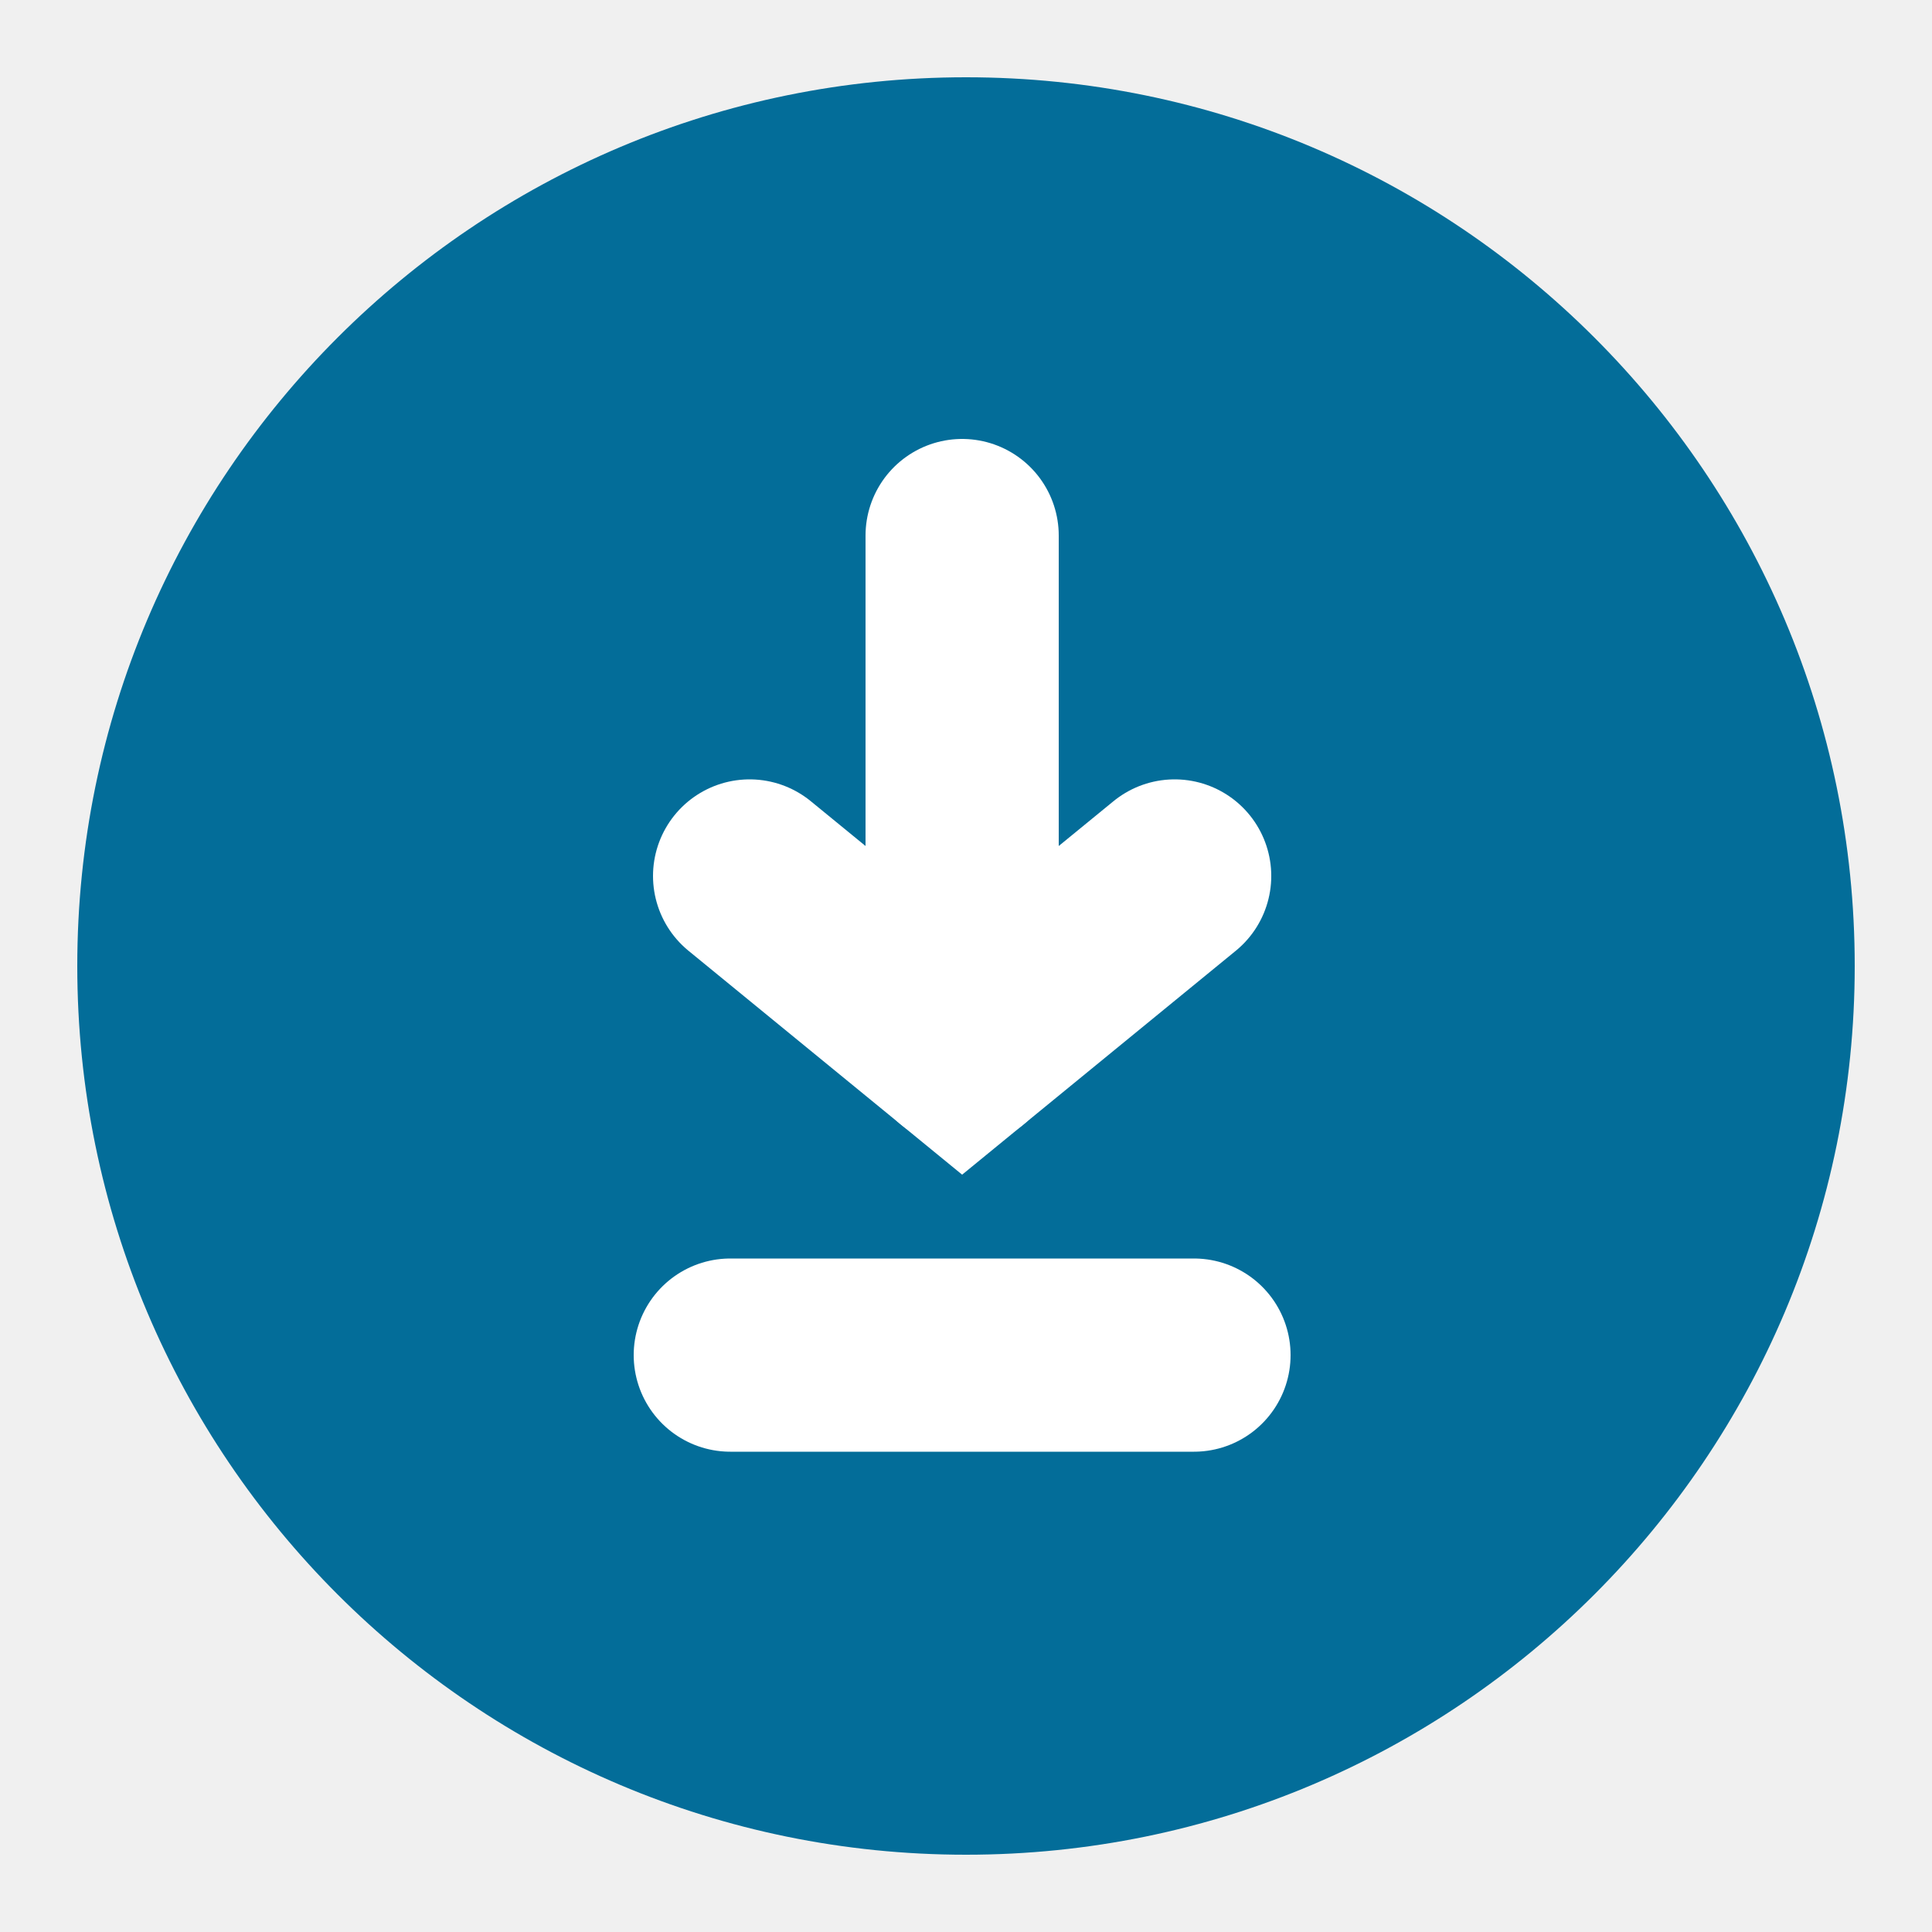
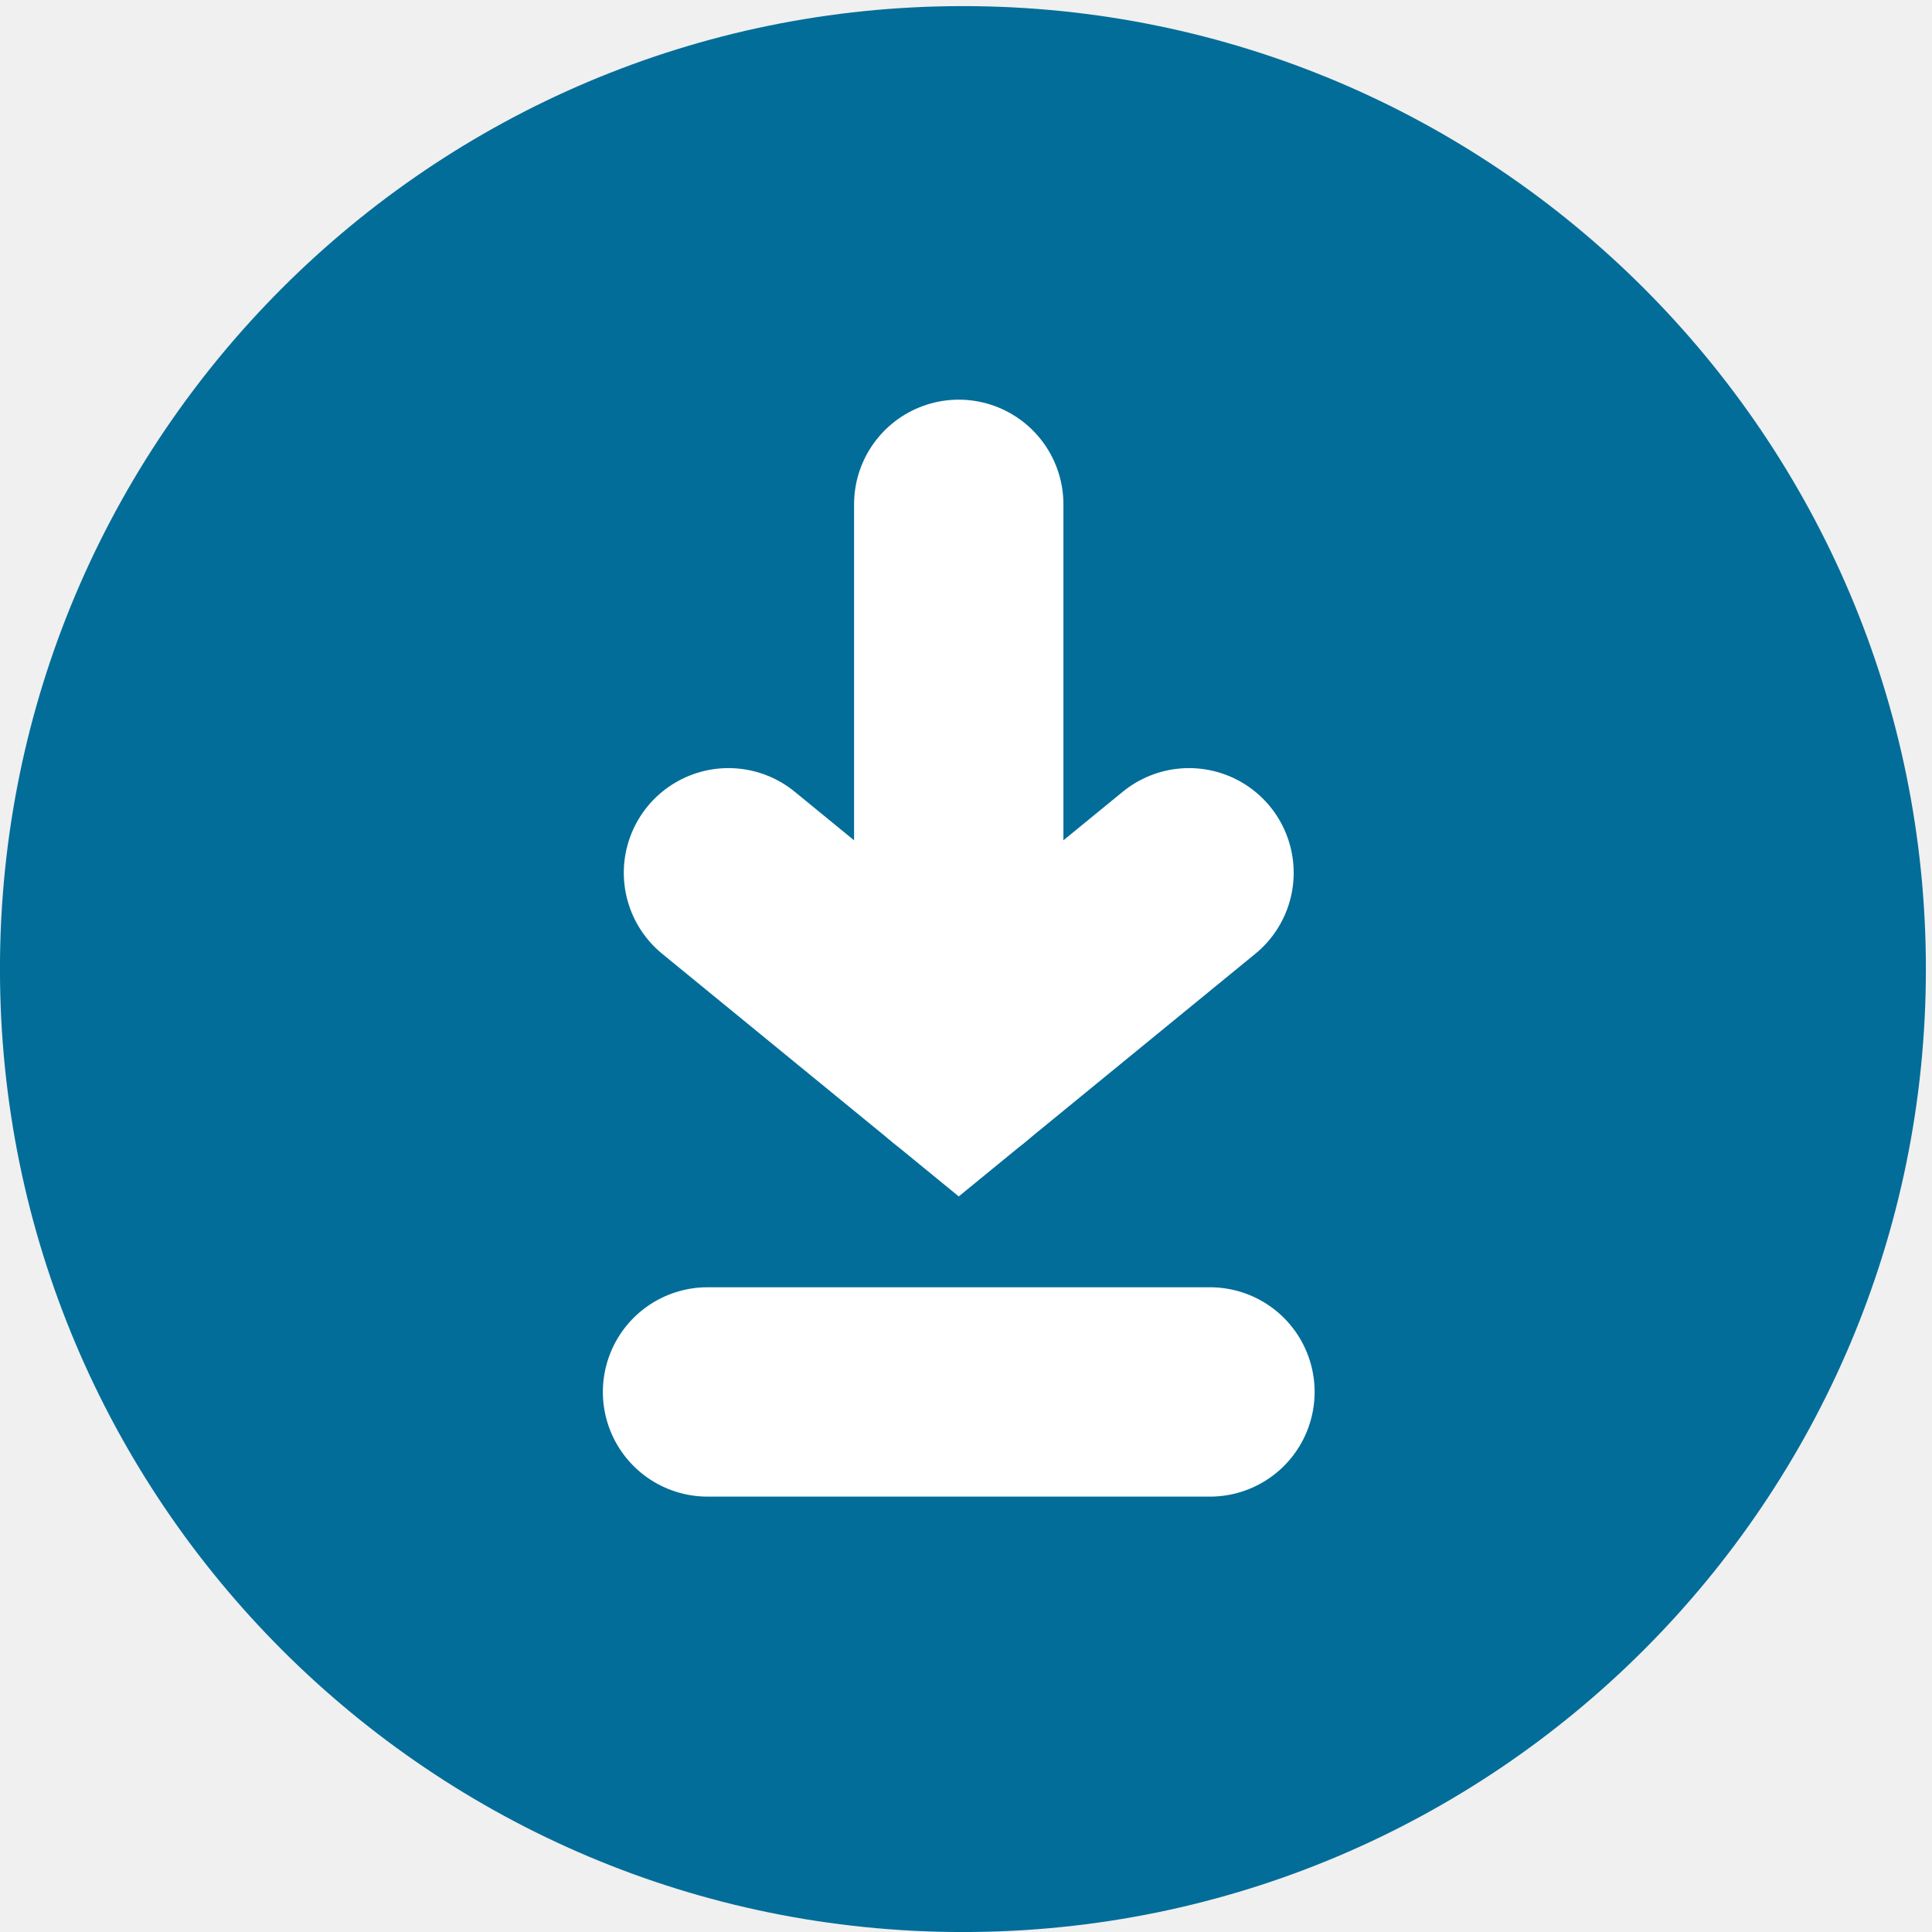
- <svg xmlns="http://www.w3.org/2000/svg" xmlns:xlink="http://www.w3.org/1999/xlink" id="Ebene_1" data-name="Ebene 1" viewBox="0 0 50 50">
-   <defs>
-     <style>.cls-1{fill:#036d99;}.cls-2{fill:none;stroke:#fff;stroke-linecap:round;stroke-miterlimit:10;stroke-width:5px;}</style>
-     <symbol id="download" data-name="download" viewBox="0 0 46 46">
-       <path class="cls-1" d="M23,0A23,23,0,1,0,46,23,23,23,0,0,0,23,0Z" />
-       <line class="cls-2" x1="22.9" y1="11.86" x2="22.9" y2="25.17" />
-       <line class="cls-2" x1="16.9" y1="33.07" x2="28.9" y2="33.07" />
-       <polyline class="cls-2" points="28.4 20.67 22.9 25.17 17.4 20.67" />
-     </symbol>
-   </defs>
-   <use id="download-3" data-name="download" width="46" height="46" transform="translate(2 2)" xlink:href="#download" />
+ <svg xmlns="http://www.w3.org/2000/svg" xmlns:xlink="http://www.w3.org/1999/xlink" version="1.1" id="Ebene_1" x="0px" y="0px" viewBox="0 0 48 48" style="enable-background:new 0 0 48 48;" xml:space="preserve">
+   <style type="text/css">
+ 	.st0{fill:#036D99;}
+ 	.st1{display:none;fill:none;stroke:#FFFFFF;stroke-width:6;stroke-linecap:round;stroke-miterlimit:10;}
+ 	.st2{fill:none;stroke:#FFFFFF;stroke-width:5;stroke-linecap:round;stroke-miterlimit:10;}
+ 	.st3{display:none;fill:none;stroke:#FFFFFF;stroke-width:2;stroke-linecap:round;stroke-miterlimit:10;}
+ 	.st4{fill:none;stroke:#FFFFFF;stroke-width:6;stroke-linecap:round;stroke-miterlimit:10;}
+ 	.st5{fill:#F35800;}
+ 	.st6{display:none;fill:none;stroke:#FFFFFF;stroke-width:5.52;stroke-miterlimit:10;}
+ 	.st7{fill:#898989;}
+ 	.st8{display:none;}
+ 	.st9{fill:none;stroke:#FFFFFF;stroke-width:1.84;stroke-linecap:round;stroke-miterlimit:10;}
+ 	.st10{display:inline;fill:none;stroke:#FFFFFF;stroke-width:6;stroke-linecap:round;stroke-miterlimit:10;}
+ 	.st11{display:inline;fill:none;stroke:#FFFFFF;stroke-width:6;stroke-linecap:round;stroke-linejoin:round;stroke-miterlimit:10;}
+ 	.st12{display:inline;fill:none;stroke:#FFFFFF;stroke-width:4;stroke-linecap:round;stroke-linejoin:round;stroke-miterlimit:10;}
+ 	.st13{display:inline;}
+ 	.st14{fill:none;stroke:#FFFFFF;stroke-width:4;stroke-linecap:round;stroke-linejoin:round;stroke-miterlimit:10;}
+ 	
+ 		.st15{display:inline;fill:#FFFFFF;stroke:#FFFFFF;stroke-width:4;stroke-linecap:round;stroke-linejoin:round;stroke-miterlimit:10;}
+ 	.st16{opacity:0.5;}
+ 	.st17{fill:none;stroke:#444444;stroke-width:4;stroke-linecap:round;stroke-linejoin:round;stroke-miterlimit:10;}
+ 	.st18{fill:#444444;stroke:#444444;stroke-width:4;stroke-linecap:round;stroke-linejoin:round;stroke-miterlimit:10;}
+ 	.st19{fill:#FFFFFF;stroke:#444444;stroke-width:6;stroke-linecap:round;stroke-linejoin:round;stroke-miterlimit:10;}
+ 	.st20{fill:#026D99;}
+ 	.st21{fill:#FFFFFF;stroke:#FFFFFF;stroke-width:4;stroke-linecap:round;stroke-linejoin:round;stroke-miterlimit:10;}
+ 	.st22{fill:#FFFFFF;stroke:#FFFFFF;stroke-width:6;stroke-linecap:round;stroke-linejoin:round;stroke-miterlimit:10;}
+ 	.st23{fill:none;stroke:#FFFFFF;stroke-width:5;stroke-linecap:round;stroke-linejoin:round;stroke-miterlimit:10;}
+ 	.st24{fill:none;stroke:#B2B2B2;stroke-width:4;stroke-linecap:round;stroke-miterlimit:10;stroke-dasharray:0,10;}
+ 	.st25{fill:none;stroke:#F35800;stroke-width:10;stroke-linecap:round;stroke-miterlimit:10;}
+ 	.st26{fill:none;stroke:#036D99;stroke-width:8;stroke-linecap:round;stroke-miterlimit:10;}
+ 	.st27{display:inline;fill:none;stroke:#036D99;stroke-width:8;stroke-linecap:round;stroke-miterlimit:10;}
+ 	.st28{fill:none;stroke:#F3B100;stroke-width:10;stroke-linecap:round;stroke-miterlimit:10;}
+ </style>
+   <symbol id="download" viewBox="-23 -23 46 46">
+     <path class="st0" d="M0,23c-12.7,0-23-10.3-23-23c0-12.7,10.3-23,23-23S23-12.7,23,0C23,12.7,12.7,23,0,23L0,23z" />
+     <path class="st1" d="M18.3-0.4c0-10.2-8.2-18.4-18.4-18.4c-10.2,0-18.4,8.2-18.4,18.4C-18.5,9.8-10.2,18-0.1,18   C10.1,18,18.3,9.8,18.3-0.4z" />
+     <g>
+       <line class="st2" x1="-0.1" y1="11.1" x2="-0.1" y2="-2.2" />
+       <line class="st2" x1="-6.1" y1="-10.1" x2="5.9" y2="-10.1" />
+       <polyline class="st2" points="5.4,2.3 -0.1,-2.2 -5.6,2.3   " />
+     </g>
+   </symbol>
+   <use xlink:href="#download" width="46" height="46" id="XMLID_2_" x="-23" y="-23" transform="matrix(1.0402 0 0 -1.0402 23.9237 24.0763)" style="overflow:visible;" />
</svg>
